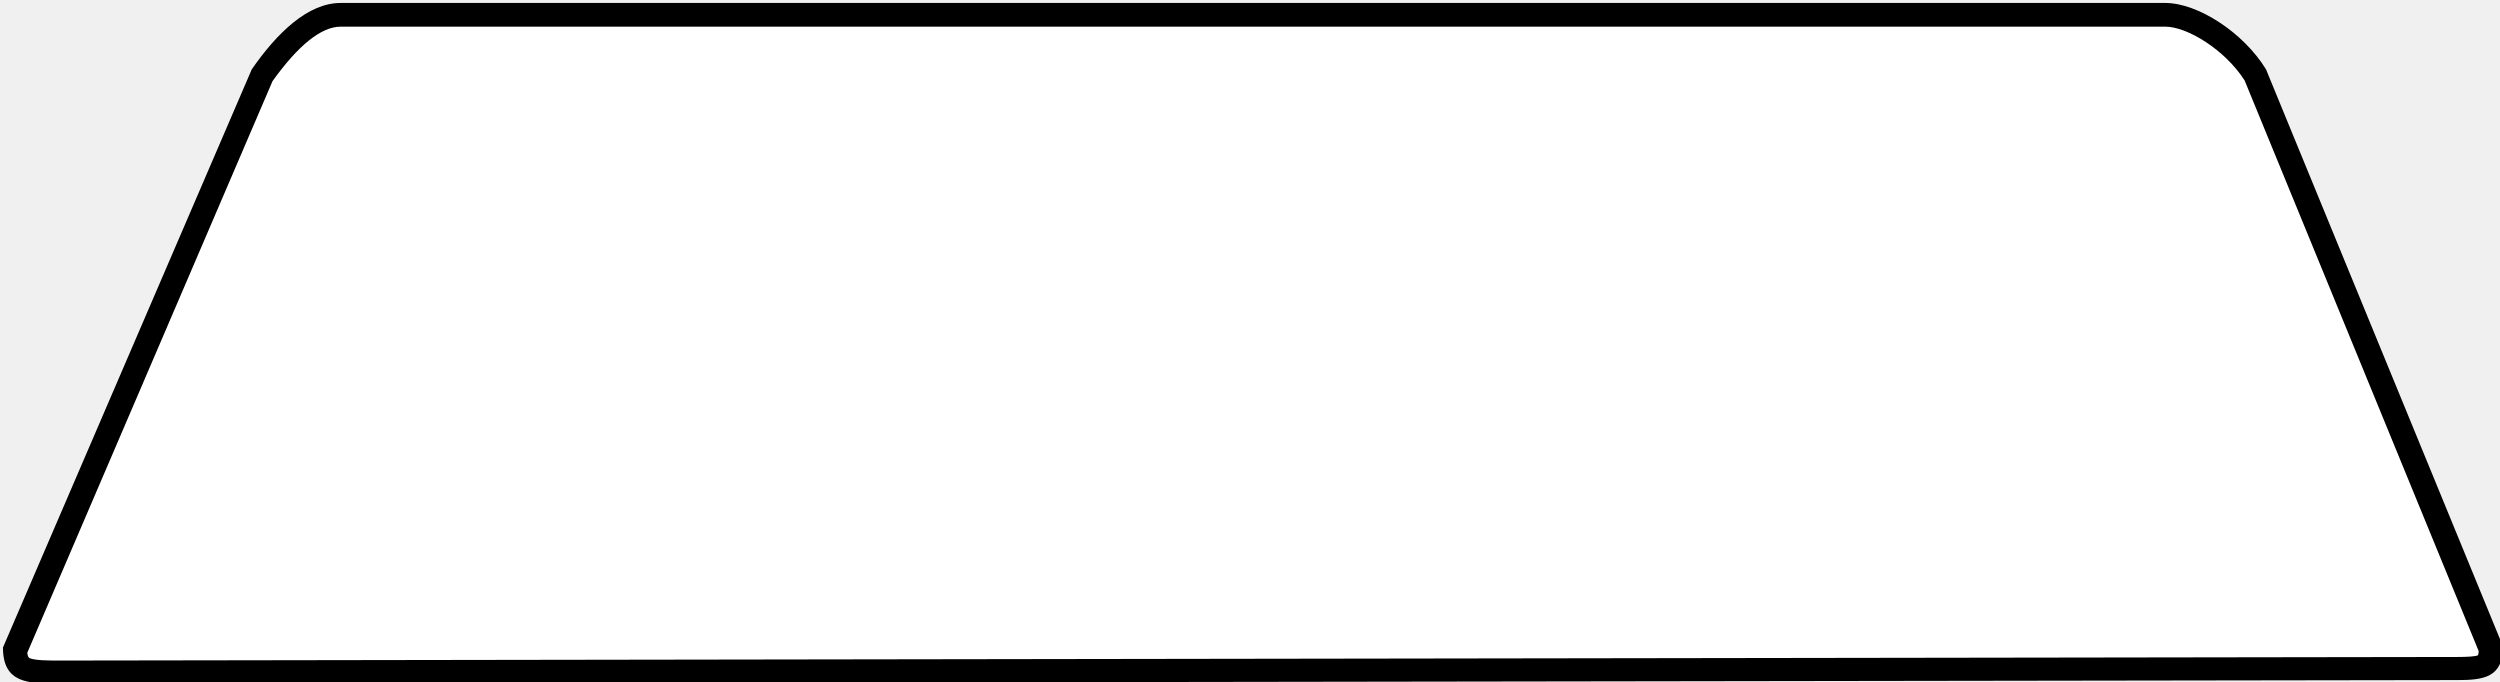
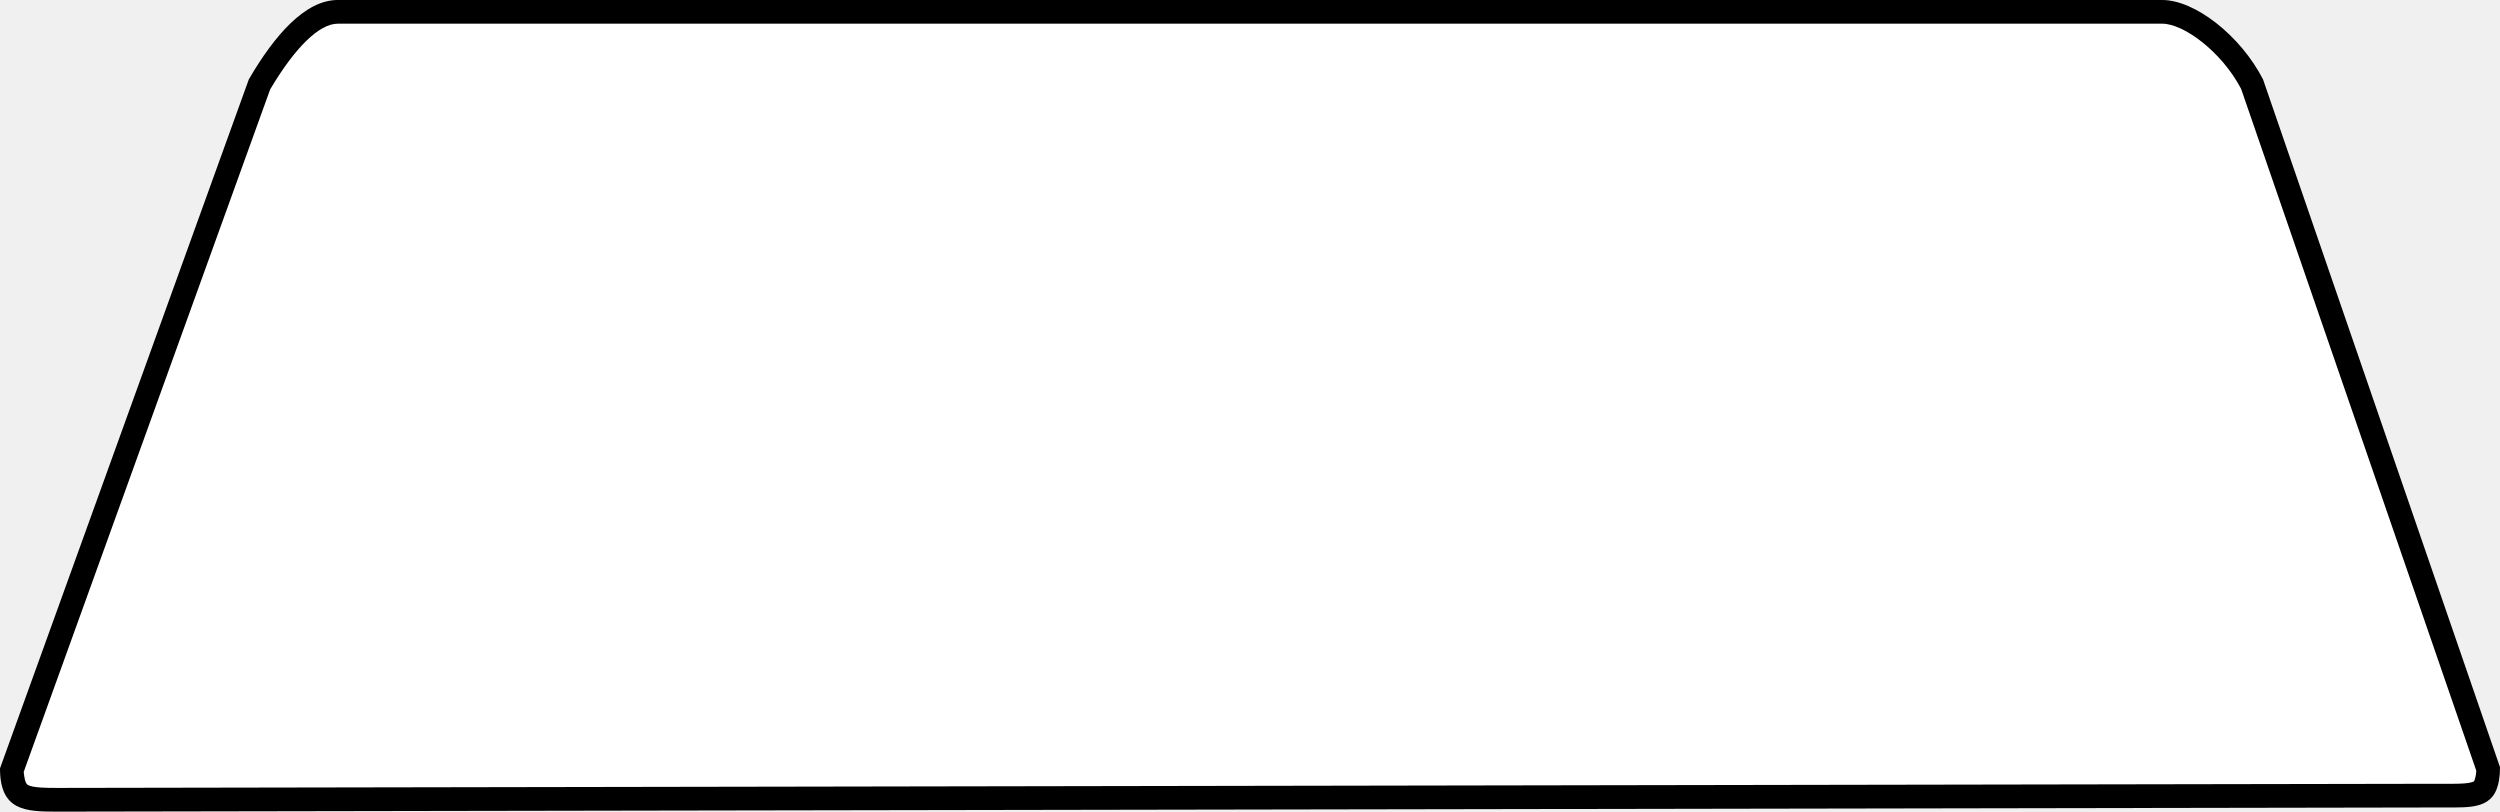
- <svg xmlns="http://www.w3.org/2000/svg" version="1.1" id="Layer_1" x="0px" y="0px" viewBox="0 0 422 115" style="enable-background:new 0 0 422 115;" xml:space="preserve" preserveAspectRatio="none">
+ <svg xmlns="http://www.w3.org/2000/svg" version="1.1" id="Layer_1" x="0px" y="0px" viewBox="0 0 422 137" style="enable-background:new 0 0 422 137;" xml:space="preserve">
  <style type="text/css">
	.st0{fill-rule:evenodd;clip-rule:evenodd;fill:#FFFFFF;}
</style>
  <g>
-     <g>
-       <path class="st0" d="M10.2,113.5c-5.9,0-7.6-0.4-7.7-3.7l41.8-97C49,5.9,53.5,2.5,57.5,2.5h308c4.8,0,11.8,4.6,15.2,10.1     l39.8,96.9c-0.1,2.8-1.1,3.3-5.8,3.3l-2.2,0l-402,0.6H10.2z" />
-       <path d="M365.5,4.5c3.7,0,10.1,3.9,13.4,9.1l39.5,96.3c0,0.4-0.1,0.6-0.1,0.7c-0.4,0.2-1.6,0.3-3.7,0.3c-0.3,0-0.7,0-1,0     c-0.4,0-0.8,0-1.1,0l-402,0.6h-0.3c-2,0-4.2,0-5.2-0.4c-0.1-0.1-0.3-0.1-0.4-0.9L46,13.7c4.3-6,8.2-9.2,11.5-9.2H365.5      M365.5,0.5h-308c-5.5,0-10.7,5-15,11.2l-42,97.6c0,6.1,4.3,6.1,9.7,6.1c0.1,0,0.2,0,0.3,0l402-0.6c0.7,0,1.5,0,2.2,0     c4.5,0,7.8-0.4,7.8-5.7l-40-97.4C378.7,5.5,371,0.5,365.5,0.5L365.5,0.5z" />
-     </g>
+     <path class="st0" d="M9.7,135c-5.7,0-7.6-0.2-7.7-5L43.8,14.2C48.5,6.2,53.1,2,57,2h308c4.8,0,11.7,5.6,15.2,12.2L420,129.8   c-0.1,4.1-1.5,4.5-5.8,4.5l-2.2,0L9.7,135z" />
+     <path d="M365,4c3.6,0,10,4.7,13.3,11L418,130.1c-0.1,1.4-0.4,1.8-0.4,1.8c-0.2,0.1-0.8,0.4-3.4,0.4c-0.3,0-0.7,0-1,0   c-0.4,0-0.8,0-1.2,0L10,133H9.7c-1.8,0-4.1,0-5-0.5c-0.5-0.3-0.6-1.4-0.7-2.2L45.6,15.1C49.8,8,53.9,4,57,4H365 M365,0H57   c-5.5,0-10.7,6-15,13.4L0,129.7c0,7.2,4.3,7.3,9.7,7.3c0.1,0,0.2,0,0.3,0l402-0.7c0.7,0,1.5,0,2.2,0c4.5,0,7.8-0.4,7.8-6.8   L382,13.4C378.2,6,370.5,0,365,0L365,0z" />
  </g>
</svg>
